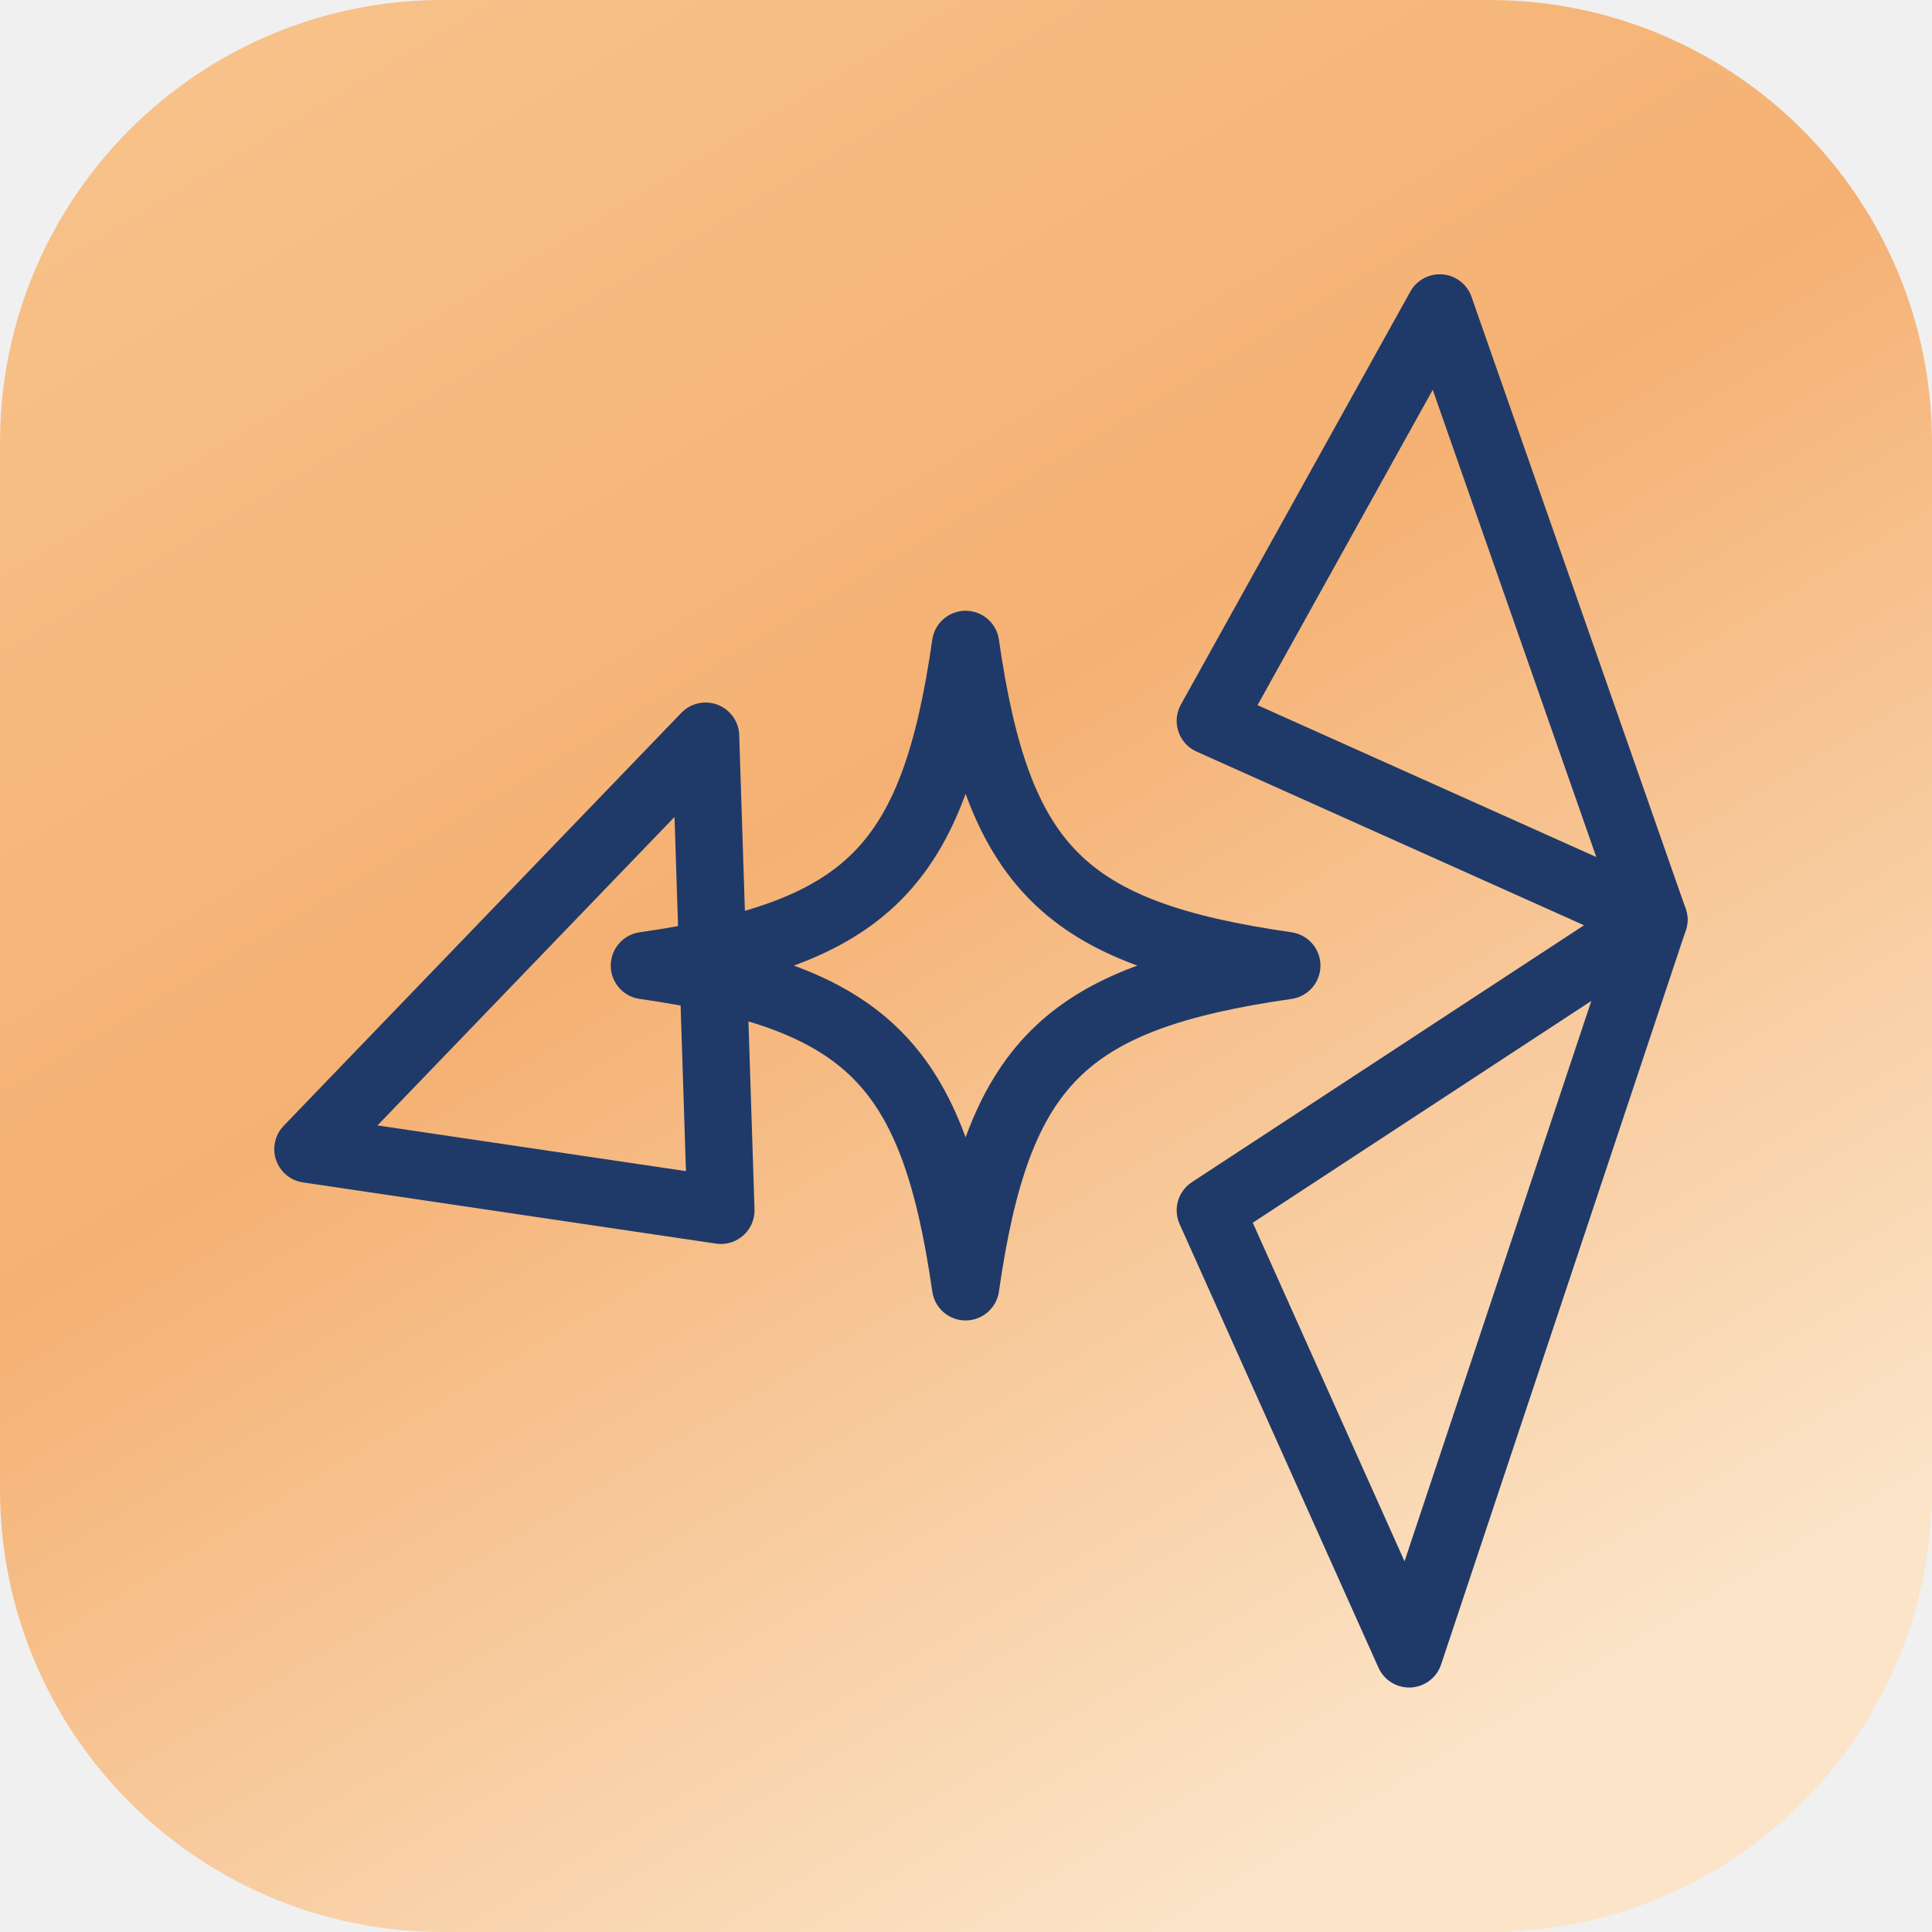
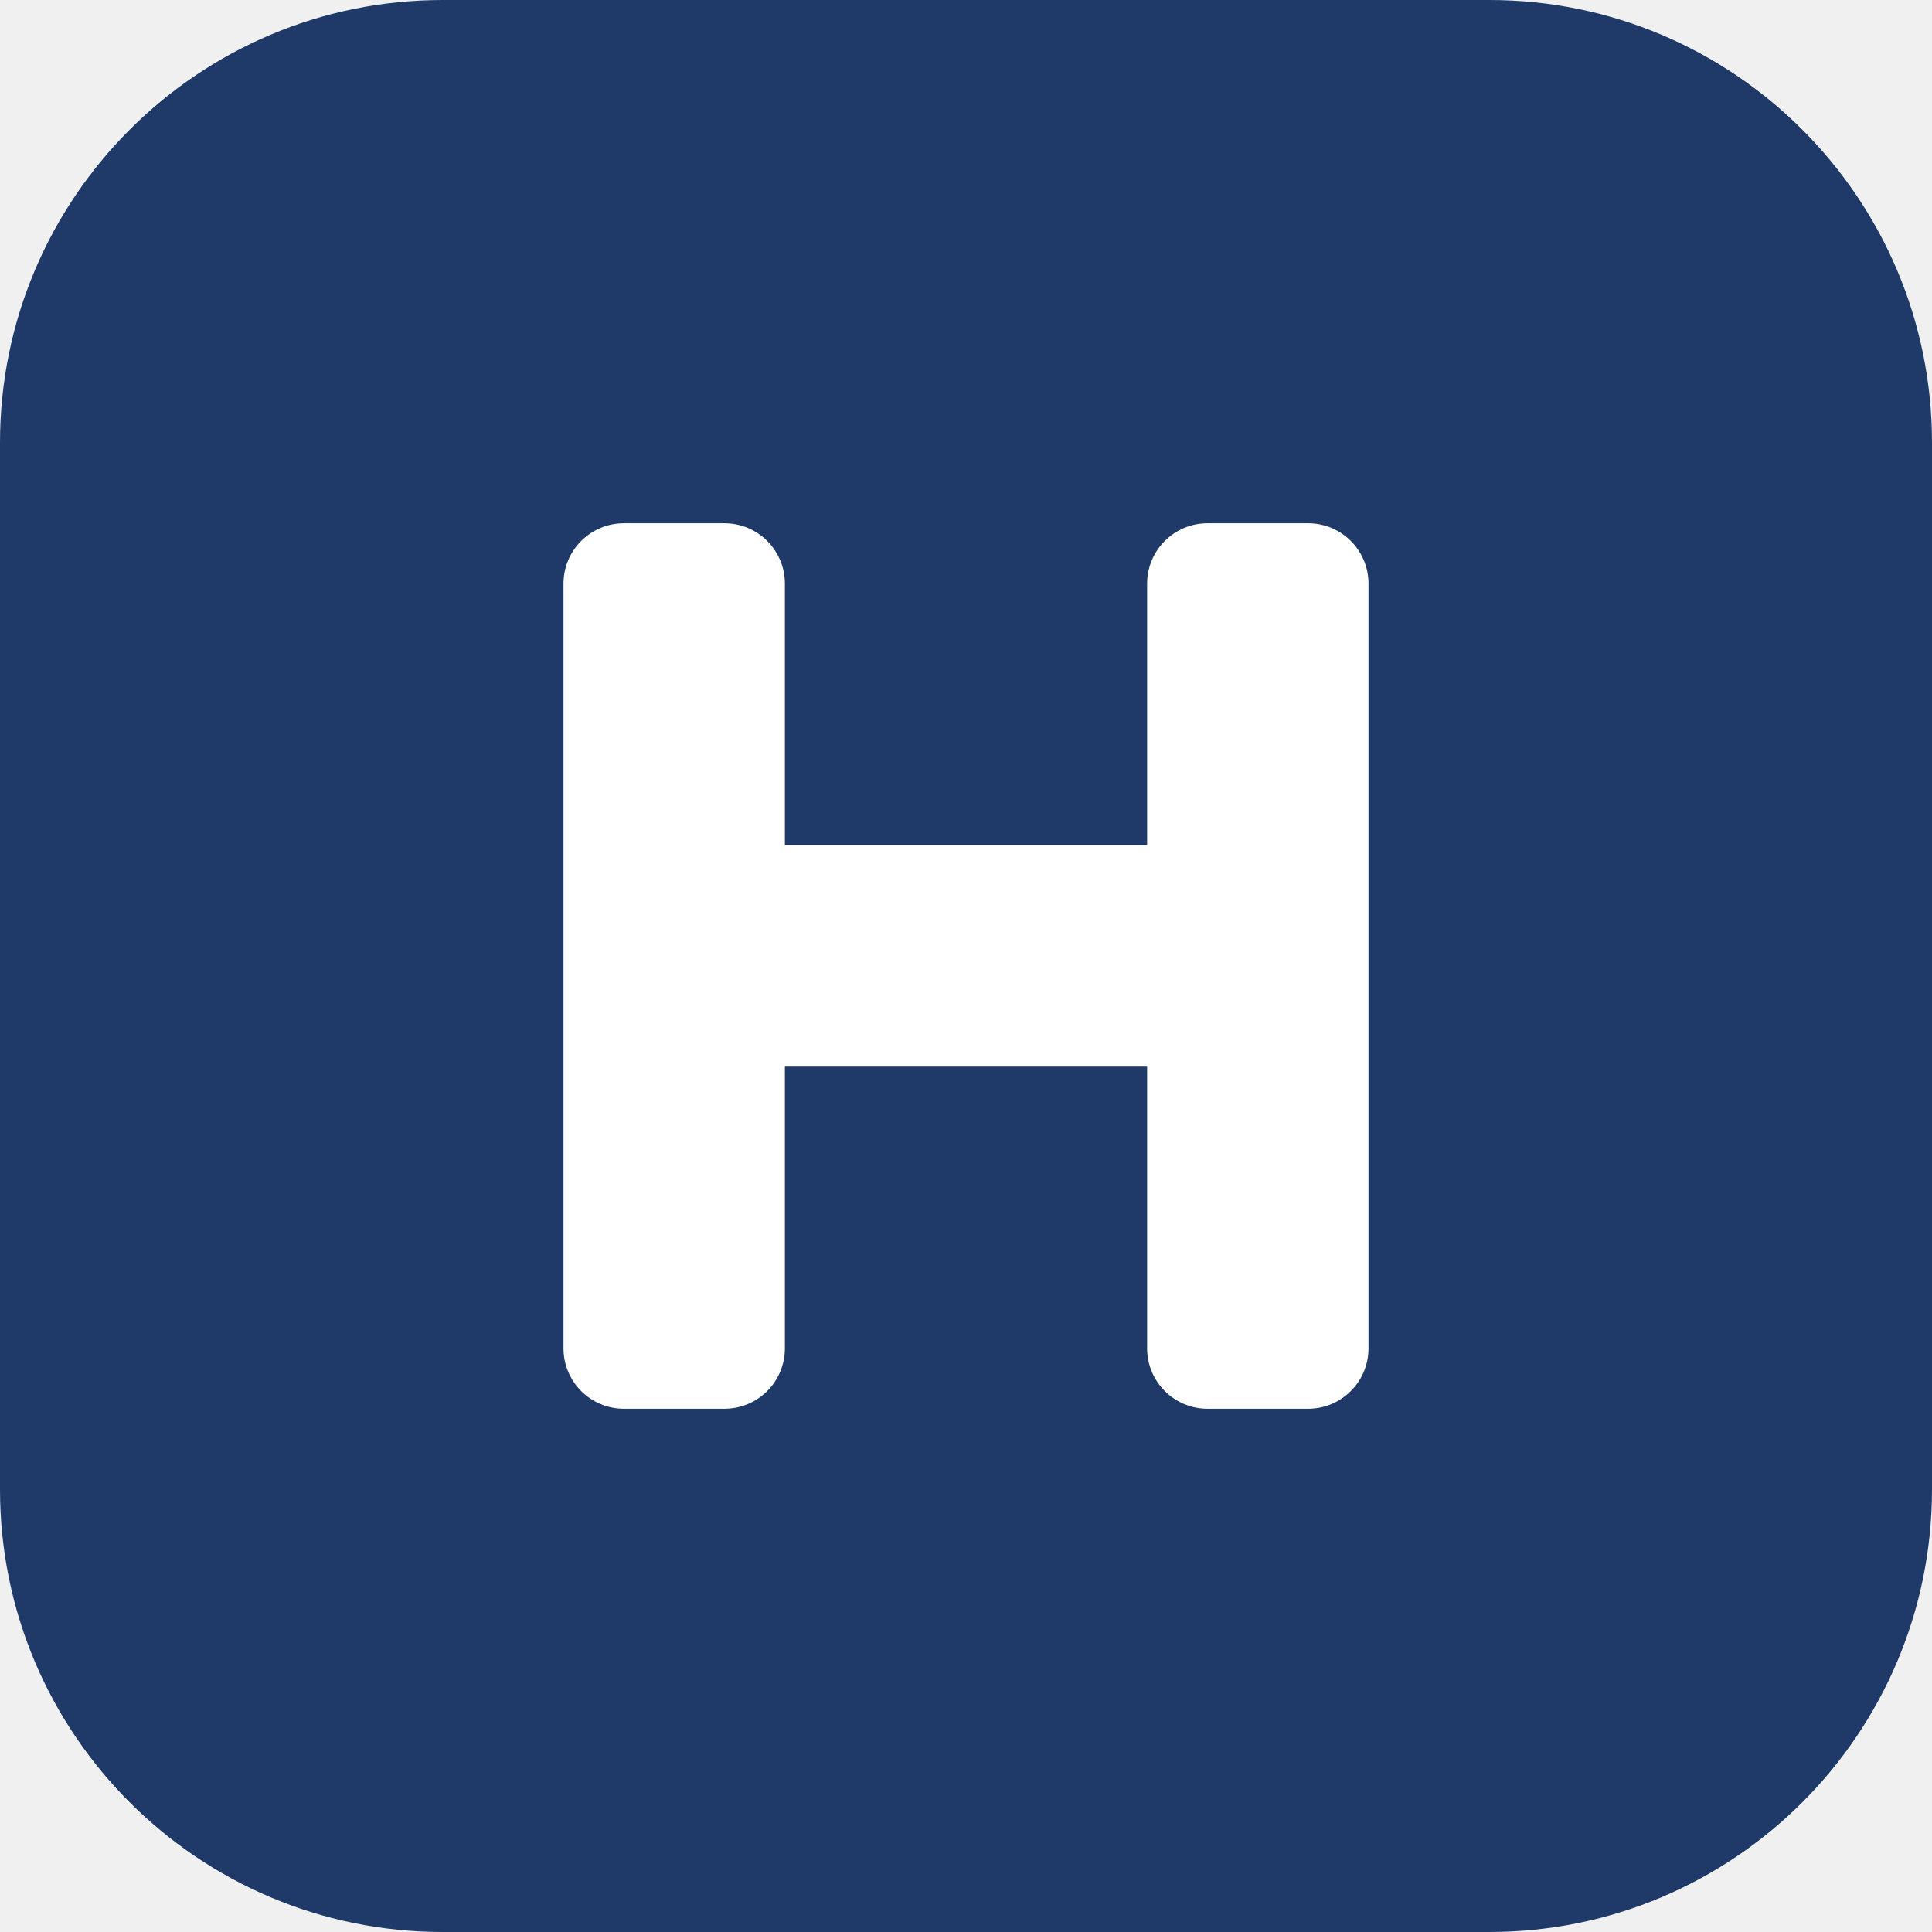
<svg xmlns="http://www.w3.org/2000/svg" viewBox="0 0 96 96">
-   <defs>
-     <linearGradient id="g" x1="0" y1="0" x2="0.6" y2="1">
-       <stop offset="0" stop-color="#f8c48d" />
-       <stop offset="0.5" stop-color="#f5b173" />
-       <stop offset="1" stop-color="#fbe4c8" />
-     </linearGradient>
-   </defs>
-   <rect width="96" height="96" rx="22" fill="url(#g)" />
-   <g transform="translate(11.5 11.5) scale(0.76)" fill="none" stroke="#1f3a68" stroke-width="4.4" stroke-linecap="round" stroke-linejoin="round">
-     <path d="M48 27c2.1 14.6 6.4 18.9 21 21-14.6 2.1-18.9 6.4-21 21-2.1-14.6-6.4-18.9-21-21 14.6-2.1 18.9-6.4 21-21Z" />
-     <path d="M64 32 79 5l14 40Z" />
-     <path d="M64 64 93 45l-16 48Z" />
-     <path d="M32 64 5 60l26-27Z" />
+   <rect width="96" height="96" rx="22" fill="#1f3a68" />
+   <g fill="#ffffff">
+     <rect x="28" y="26" width="11" height="44" rx="3" />
+     <rect x="57" y="26" width="11" height="44" rx="3" />
+     <rect x="36" y="42" width="24" height="11" rx="3" />
  </g>
</svg>
